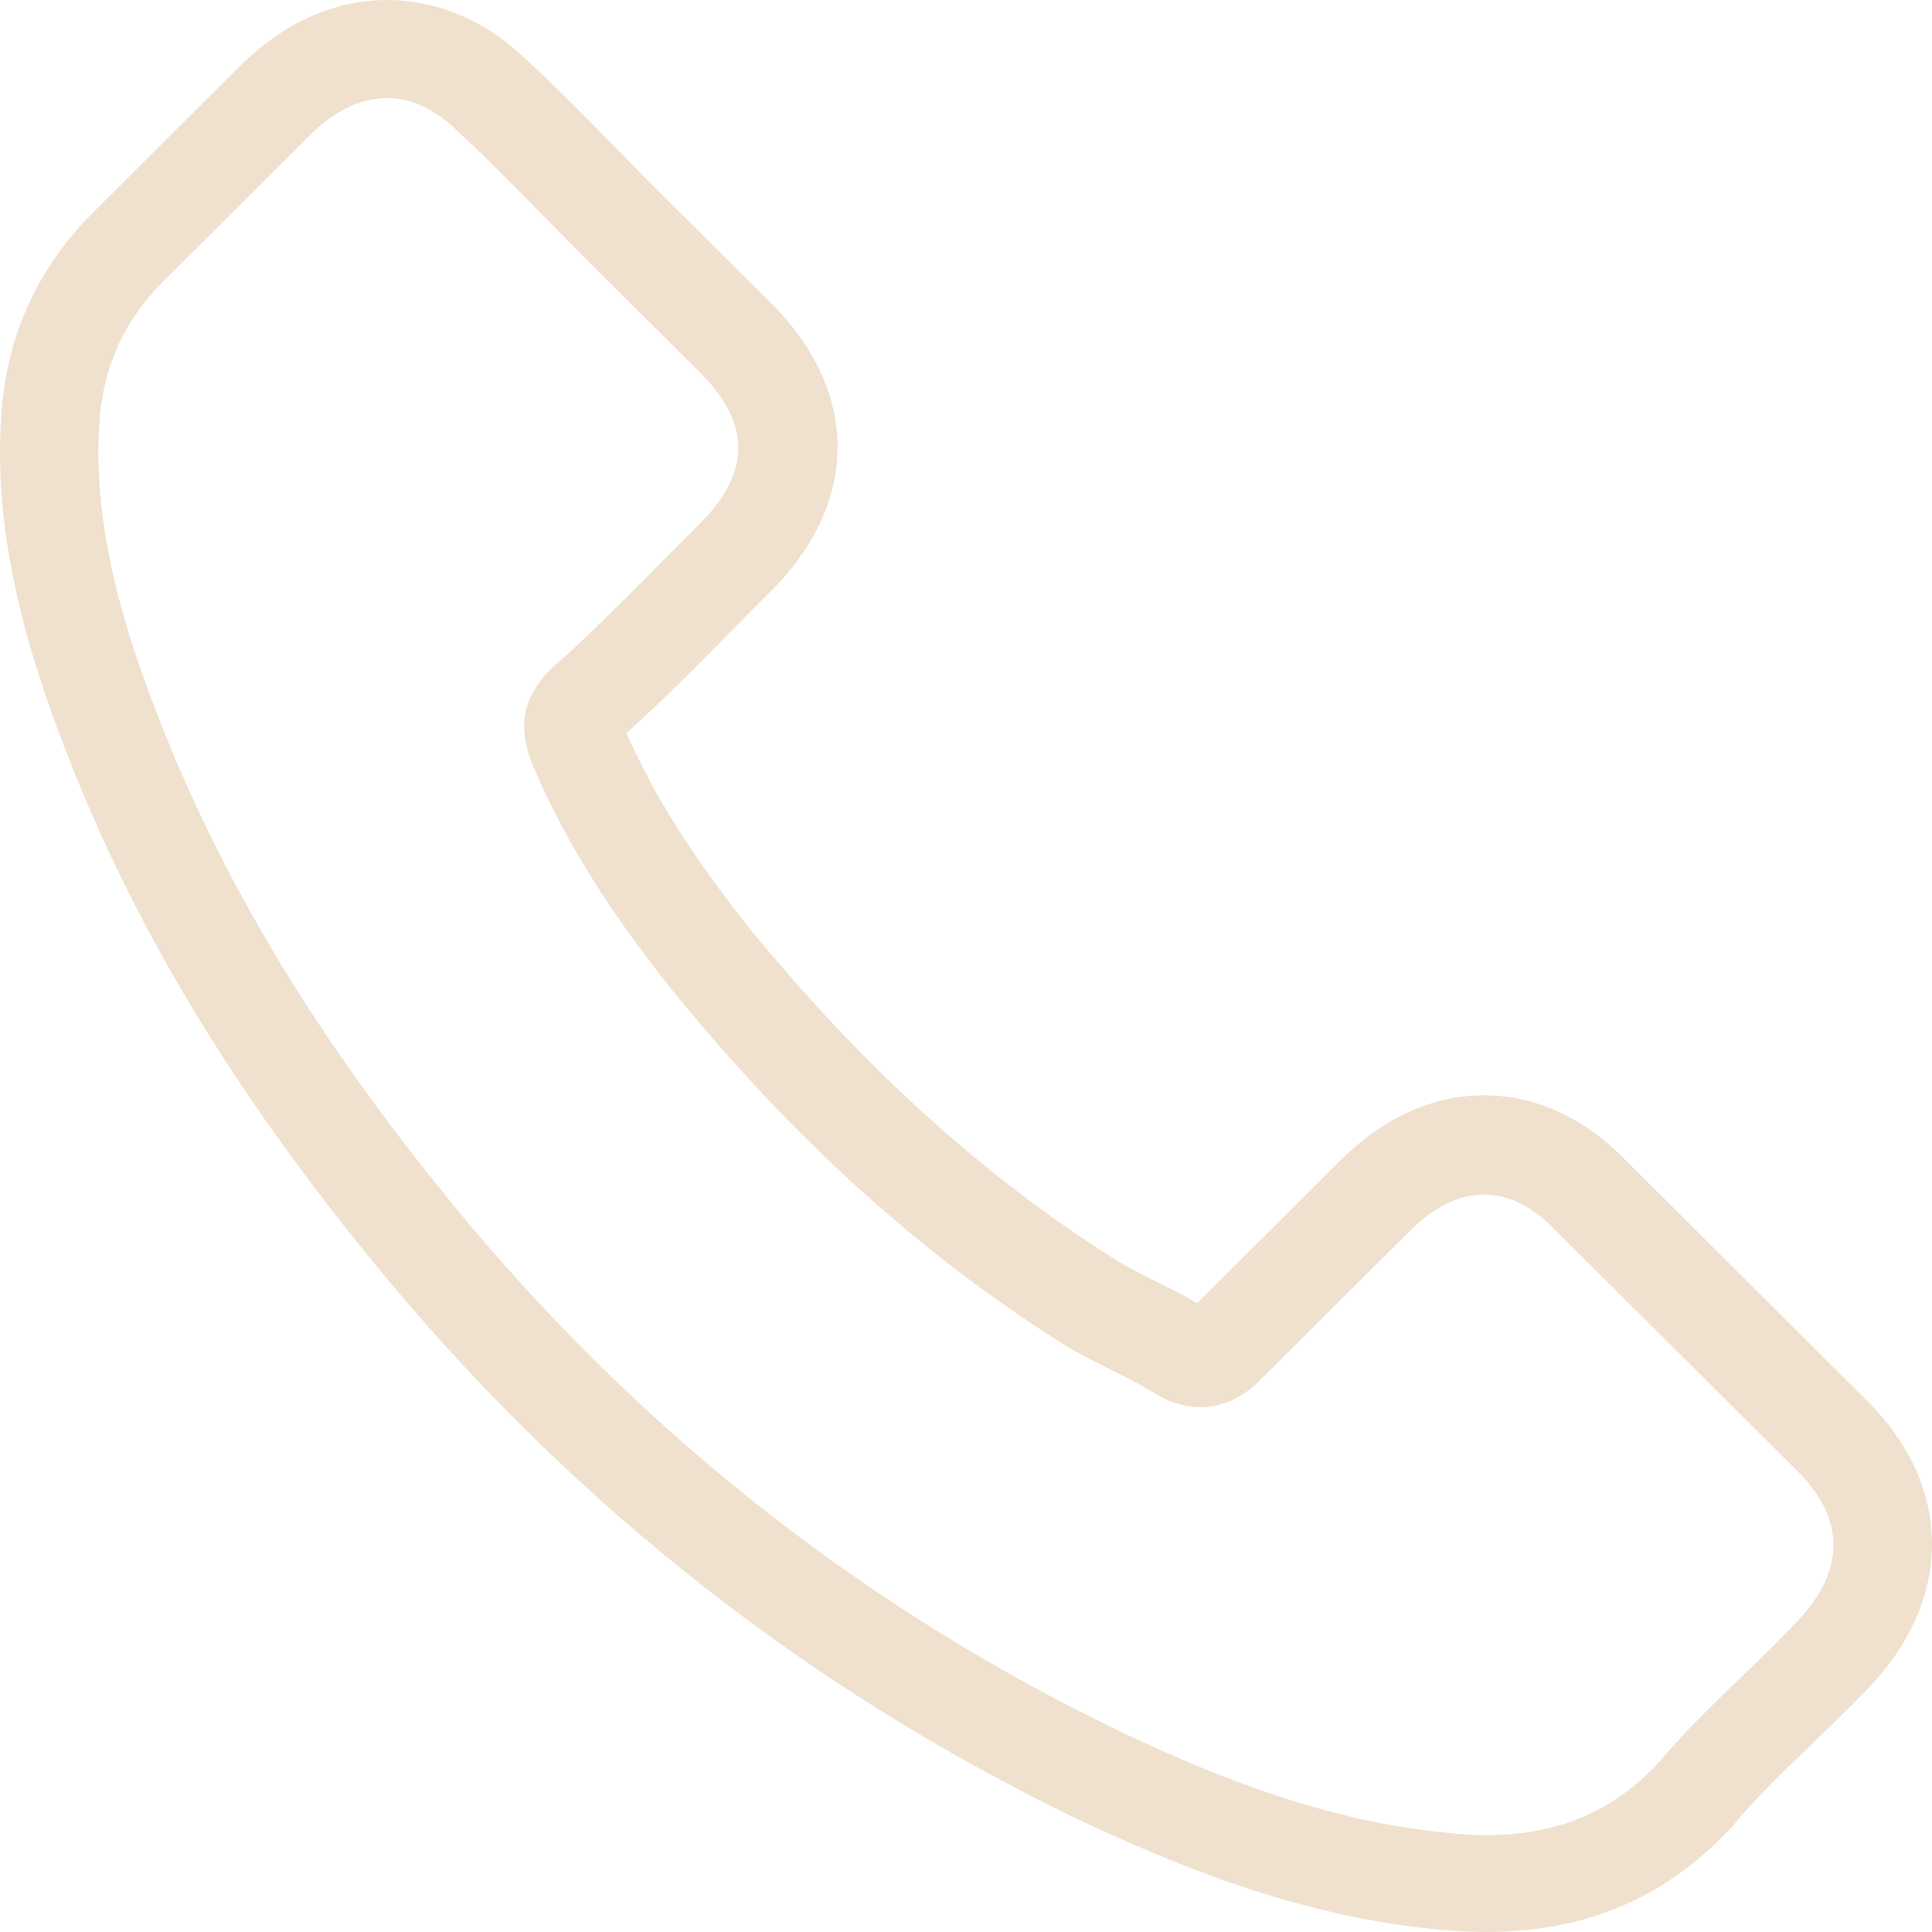
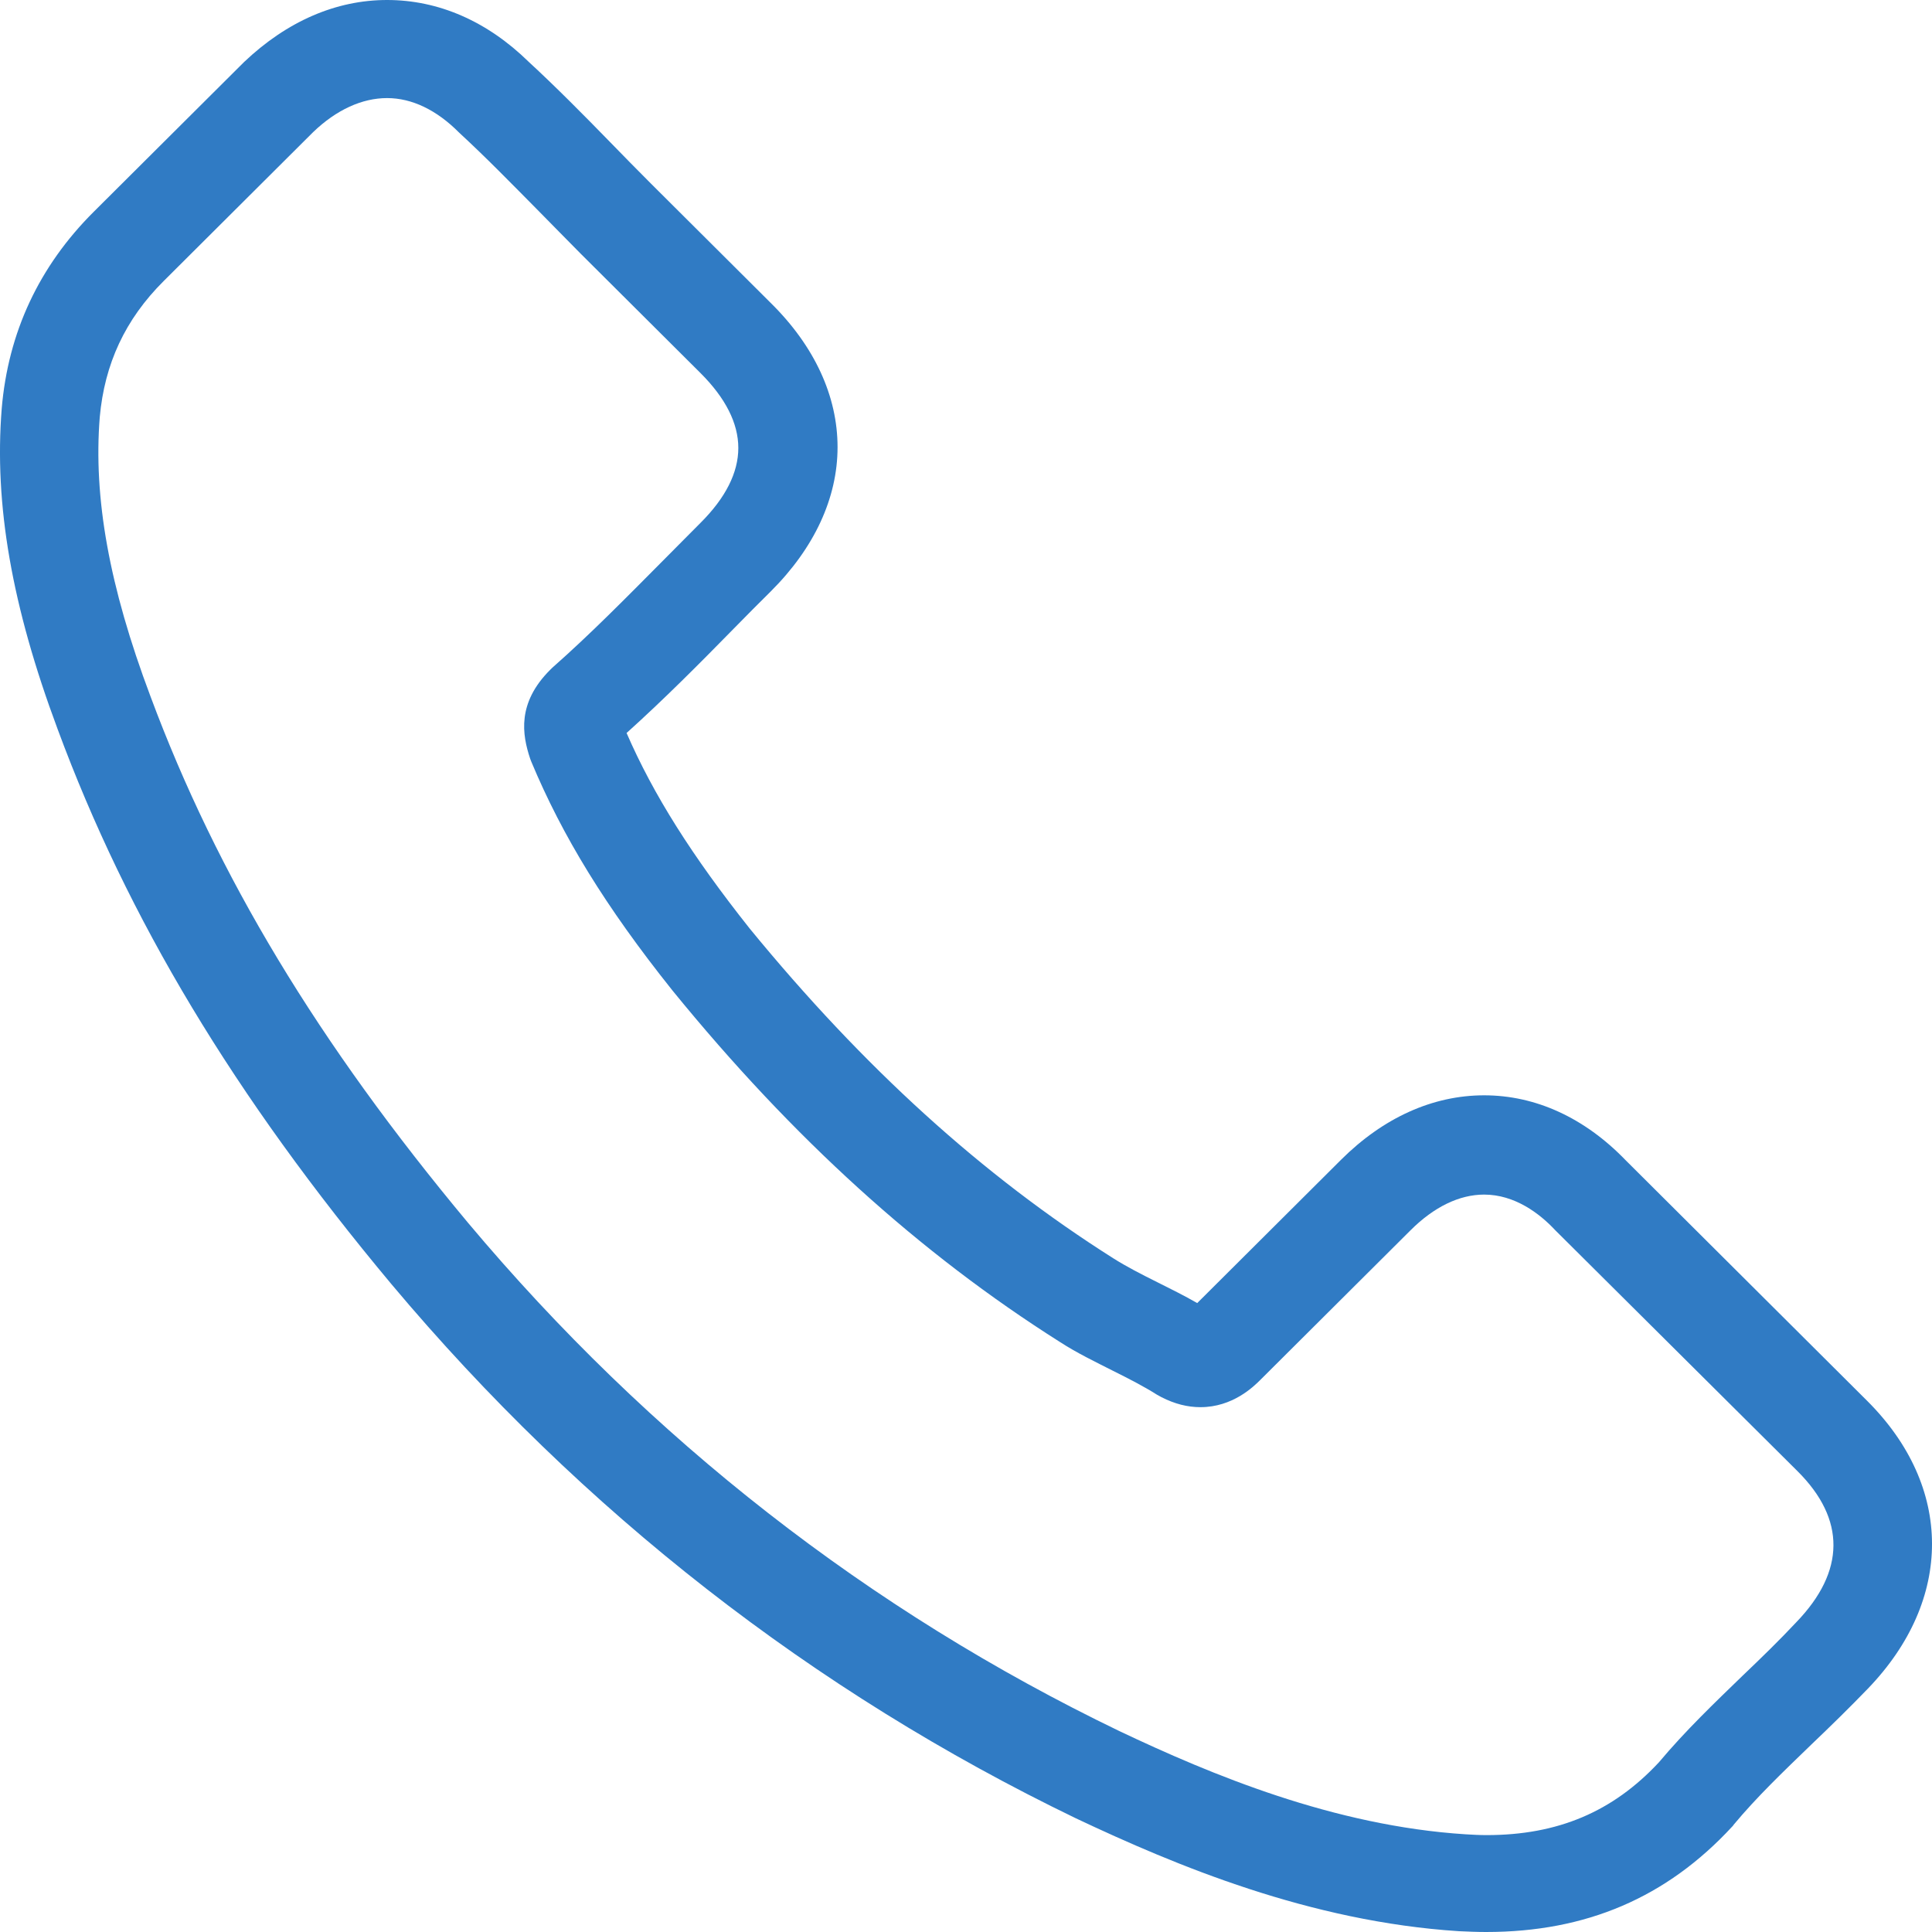
<svg xmlns="http://www.w3.org/2000/svg" width="60" height="60" viewBox="0 0 60 60" fill="none">
-   <path d="M12.159 39.884C18.099 46.958 25.25 52.528 33.412 56.469C36.519 57.936 40.675 59.677 45.305 59.975C45.592 59.988 45.867 60 46.154 60C49.261 60 51.757 58.931 53.791 56.73C53.804 56.718 53.829 56.693 53.841 56.668C54.565 55.798 55.389 55.014 56.25 54.181C56.836 53.622 57.435 53.038 58.01 52.441C60.668 49.681 60.668 46.175 57.984 43.502L50.484 36.03C49.211 34.712 47.689 34.016 46.091 34.016C44.494 34.016 42.959 34.712 41.648 36.017L37.181 40.468C36.769 40.232 36.345 40.021 35.945 39.822C35.446 39.573 34.984 39.337 34.572 39.076C30.504 36.502 26.81 33.145 23.278 28.831C21.494 26.581 20.296 24.691 19.459 22.764C20.633 21.707 21.731 20.601 22.791 19.519C23.166 19.134 23.553 18.748 23.94 18.363C25.288 17.02 26.011 15.466 26.011 13.887C26.011 12.308 25.3 10.754 23.94 9.412L20.221 5.707C19.784 5.271 19.372 4.849 18.948 4.414C18.124 3.568 17.263 2.698 16.414 1.915C15.129 0.659 13.619 0 12.021 0C10.437 0 8.914 0.659 7.579 1.927L2.911 6.577C1.214 8.268 0.253 10.319 0.053 12.694C-0.184 15.665 0.365 18.823 1.788 22.64C3.972 28.545 7.267 34.028 12.159 39.884ZM3.098 12.955C3.248 11.301 3.885 9.921 5.083 8.728L9.725 4.103C10.449 3.407 11.248 3.046 12.021 3.046C12.783 3.046 13.556 3.407 14.268 4.128C15.104 4.898 15.89 5.707 16.739 6.564C17.163 7 17.6 7.435 18.037 7.882L21.756 11.587C22.529 12.358 22.929 13.141 22.929 13.912C22.929 14.683 22.529 15.466 21.756 16.237C21.369 16.622 20.982 17.02 20.595 17.406C19.434 18.574 18.349 19.681 17.151 20.738C17.126 20.762 17.113 20.775 17.088 20.8C16.052 21.832 16.215 22.814 16.464 23.56C16.477 23.597 16.489 23.622 16.502 23.659C17.463 25.959 18.798 28.148 20.882 30.758C24.626 35.358 28.57 38.927 32.913 41.674C33.449 42.022 34.023 42.296 34.56 42.569C35.059 42.818 35.521 43.054 35.933 43.315C35.983 43.34 36.02 43.365 36.07 43.39C36.482 43.601 36.881 43.701 37.281 43.701C38.279 43.701 38.928 43.067 39.14 42.855L43.807 38.206C44.531 37.484 45.318 37.099 46.091 37.099C47.04 37.099 47.813 37.683 48.3 38.206L55.825 45.69C57.323 47.182 57.311 48.798 55.788 50.377C55.264 50.937 54.715 51.471 54.128 52.031C53.255 52.876 52.344 53.746 51.52 54.729C50.085 56.27 48.375 56.991 46.166 56.991C45.954 56.991 45.729 56.979 45.517 56.966C41.424 56.705 37.617 55.114 34.76 53.759C26.997 50.017 20.183 44.708 14.53 37.969C9.875 32.387 6.742 27.19 4.671 21.62C3.385 18.201 2.899 15.454 3.098 12.955Z" fill="#f0e1ce" />
+   <path d="M12.159 39.884C18.099 46.958 25.25 52.528 33.412 56.469C36.519 57.936 40.675 59.677 45.305 59.975C45.592 59.988 45.867 60 46.154 60C49.261 60 51.757 58.931 53.791 56.73C53.804 56.718 53.829 56.693 53.841 56.668C54.565 55.798 55.389 55.014 56.25 54.181C56.836 53.622 57.435 53.038 58.01 52.441C60.668 49.681 60.668 46.175 57.984 43.502L50.484 36.03C49.211 34.712 47.689 34.016 46.091 34.016C44.494 34.016 42.959 34.712 41.648 36.017L37.181 40.468C36.769 40.232 36.345 40.021 35.945 39.822C35.446 39.573 34.984 39.337 34.572 39.076C30.504 36.502 26.81 33.145 23.278 28.831C21.494 26.581 20.296 24.691 19.459 22.764C20.633 21.707 21.731 20.601 22.791 19.519C23.166 19.134 23.553 18.748 23.94 18.363C25.288 17.02 26.011 15.466 26.011 13.887C26.011 12.308 25.3 10.754 23.94 9.412L20.221 5.707C19.784 5.271 19.372 4.849 18.948 4.414C18.124 3.568 17.263 2.698 16.414 1.915C15.129 0.659 13.619 0 12.021 0C10.437 0 8.914 0.659 7.579 1.927L2.911 6.577C1.214 8.268 0.253 10.319 0.053 12.694C-0.184 15.665 0.365 18.823 1.788 22.64C3.972 28.545 7.267 34.028 12.159 39.884ZM3.098 12.955C3.248 11.301 3.885 9.921 5.083 8.728L9.725 4.103C10.449 3.407 11.248 3.046 12.021 3.046C12.783 3.046 13.556 3.407 14.268 4.128C15.104 4.898 15.89 5.707 16.739 6.564C17.163 7 17.6 7.435 18.037 7.882L21.756 11.587C22.529 12.358 22.929 13.141 22.929 13.912C22.929 14.683 22.529 15.466 21.756 16.237C21.369 16.622 20.982 17.02 20.595 17.406C19.434 18.574 18.349 19.681 17.151 20.738C17.126 20.762 17.113 20.775 17.088 20.8C16.052 21.832 16.215 22.814 16.464 23.56C16.477 23.597 16.489 23.622 16.502 23.659C17.463 25.959 18.798 28.148 20.882 30.758C24.626 35.358 28.57 38.927 32.913 41.674C33.449 42.022 34.023 42.296 34.56 42.569C35.059 42.818 35.521 43.054 35.933 43.315C35.983 43.34 36.02 43.365 36.07 43.39C36.482 43.601 36.881 43.701 37.281 43.701C38.279 43.701 38.928 43.067 39.14 42.855L43.807 38.206C44.531 37.484 45.318 37.099 46.091 37.099C47.04 37.099 47.813 37.683 48.3 38.206L55.825 45.69C57.323 47.182 57.311 48.798 55.788 50.377C55.264 50.937 54.715 51.471 54.128 52.031C53.255 52.876 52.344 53.746 51.52 54.729C50.085 56.27 48.375 56.991 46.166 56.991C45.954 56.991 45.729 56.979 45.517 56.966C41.424 56.705 37.617 55.114 34.76 53.759C26.997 50.017 20.183 44.708 14.53 37.969C9.875 32.387 6.742 27.19 4.671 21.62C3.385 18.201 2.899 15.454 3.098 12.955Z" fill="#307BC4" />
</svg>
